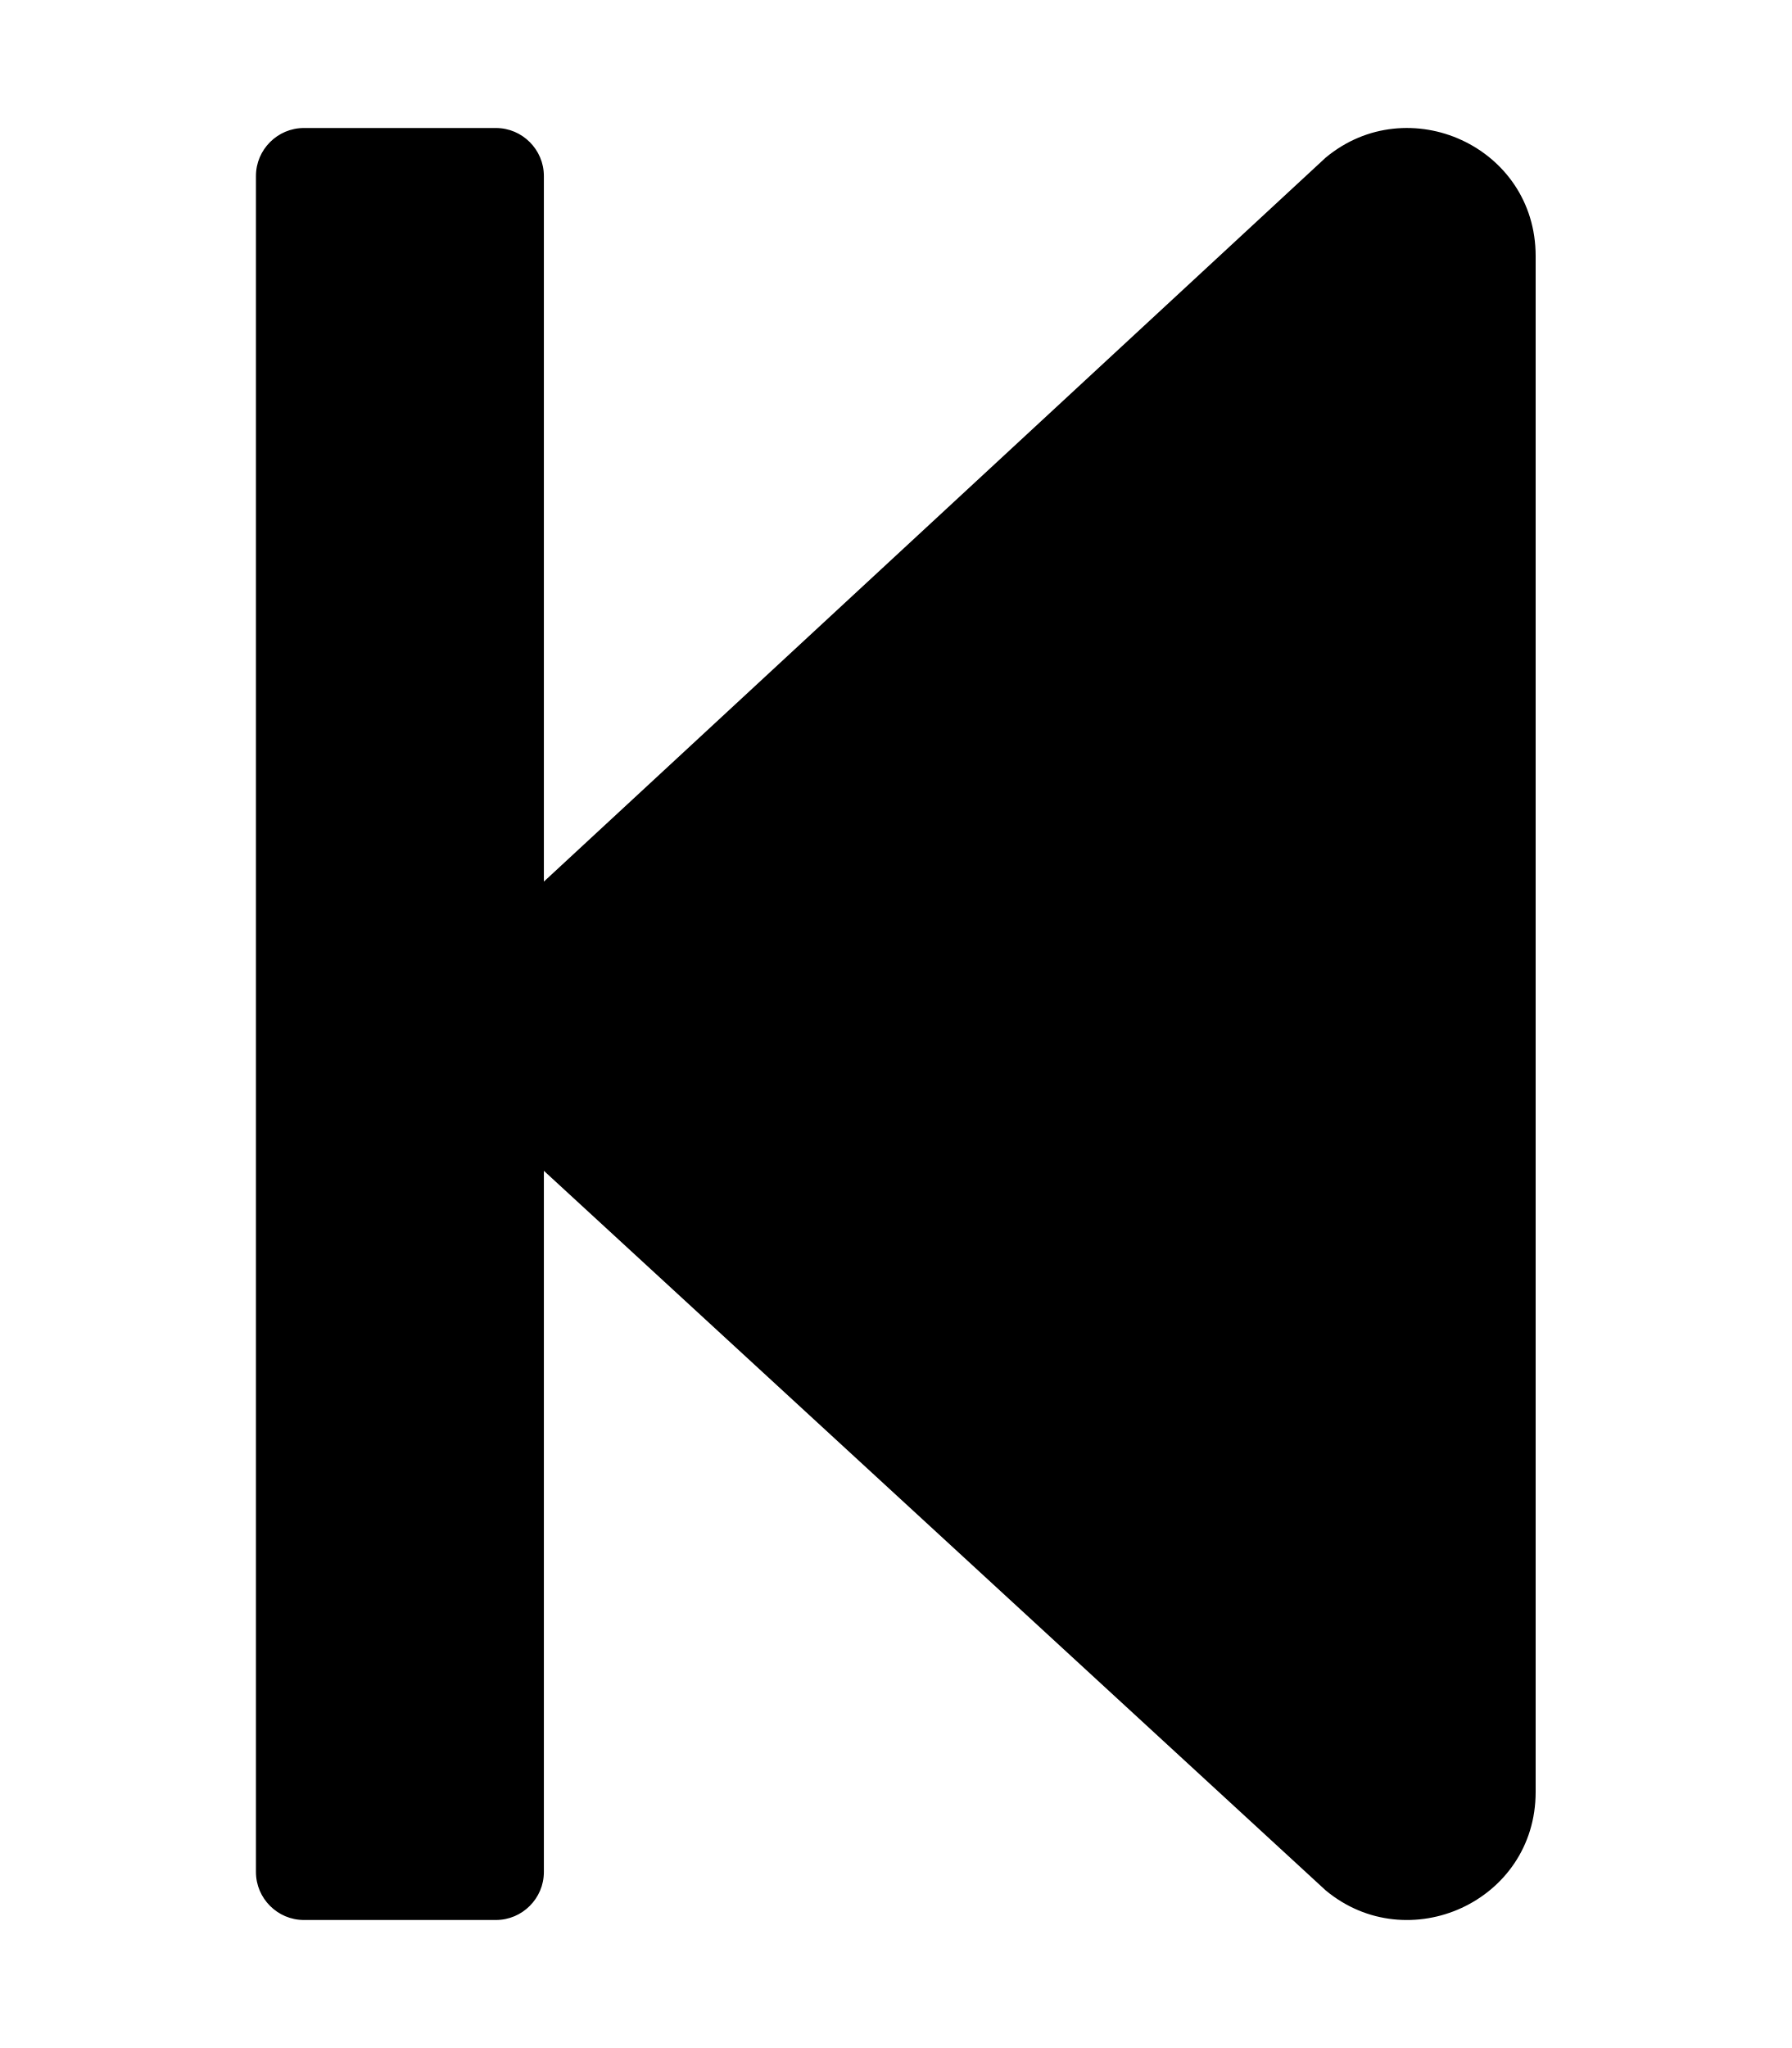
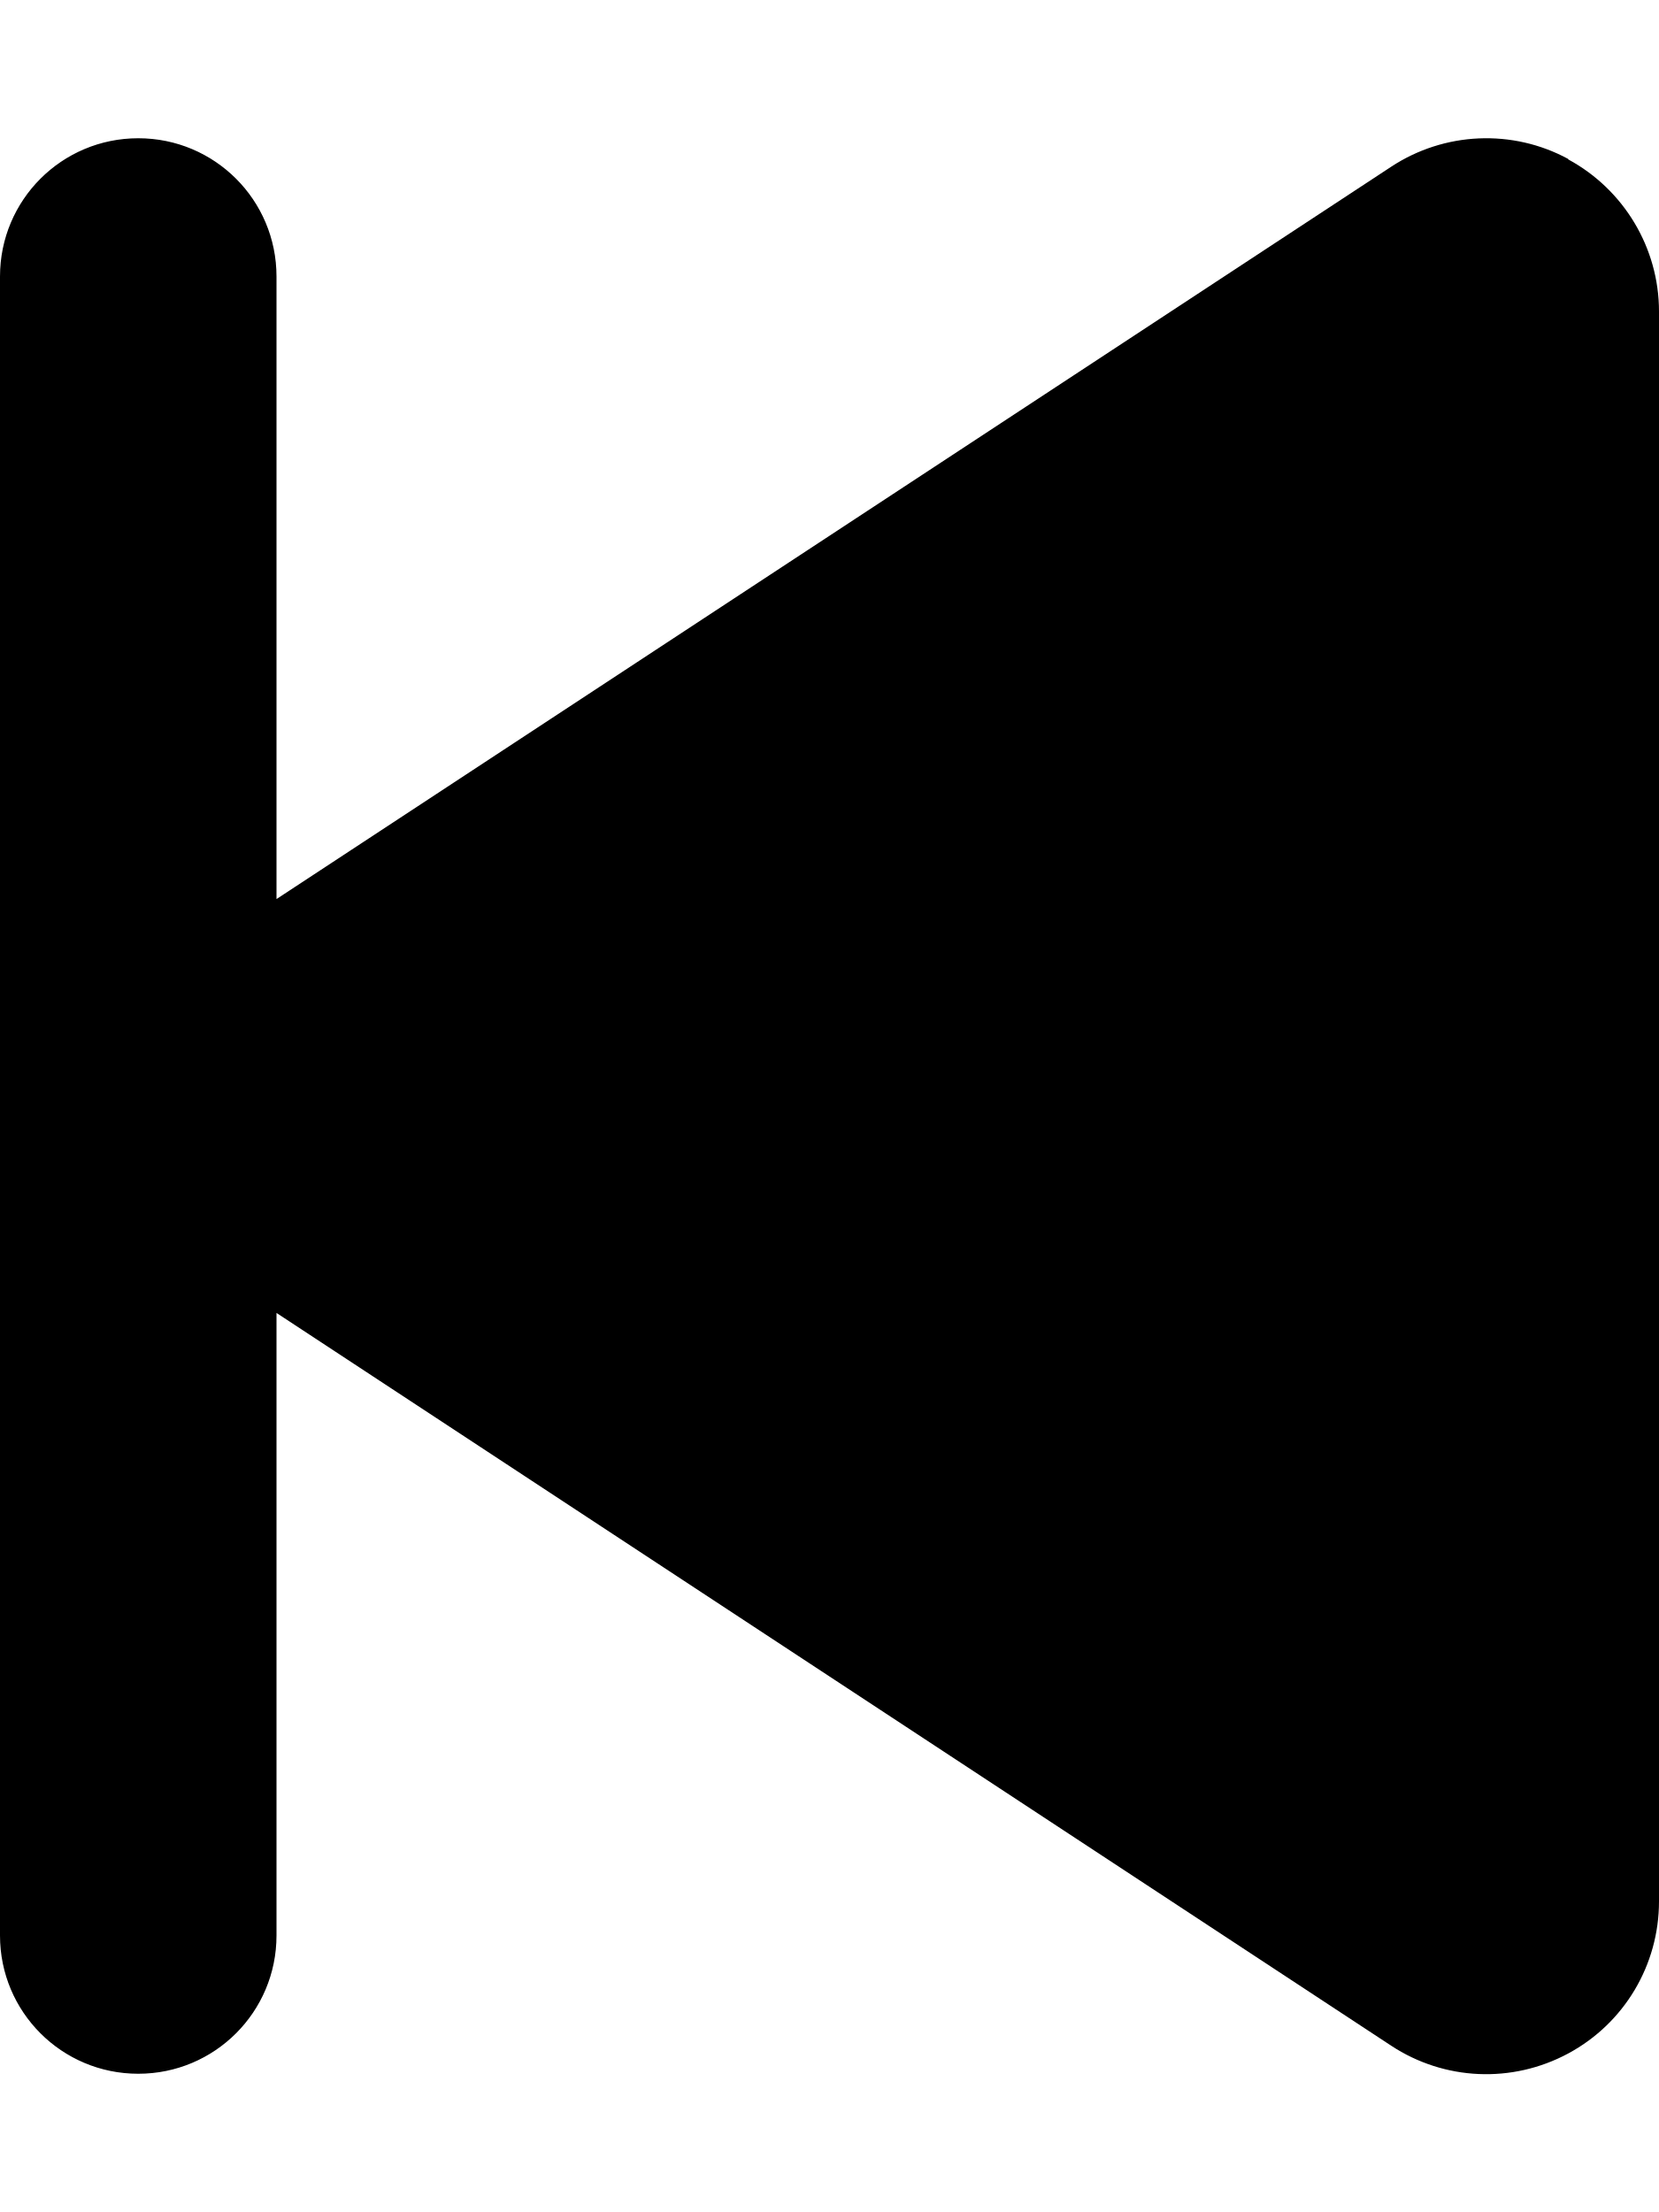
- <svg xmlns="http://www.w3.org/2000/svg" viewBox="0 0 448 512">
-   <path d="m64 468v-424c0-6.6 5.4-12 12-12h48c6.6 0 12 5.4 12 12v176.4l195.5-181c20.6-17.1 52.5-2.8 52.5 24.6v384c0 27.4-31.9 41.7-52.5 24.6l-195.5-179.9v175.3c0 6.6-5.4 12-12 12h-48c-6.6 0-12-5.4-12-12z" />
+ <svg xmlns="http://www.w3.org/2000/svg" viewBox="0 0 384 512">
+   <path fill="currentColor" d="M363 36.8c-12.9-7-28.7-6.3-41 1.8L64 208.1 64 64c0-17.7-14.3-32-32-32S0 46.3 0 64L0 448c0 17.7 14.3 32 32 32s32-14.3 32-32l0-144.1 258 169.6c12.3 8.1 28 8.8 41 1.8s21-20.5 21-35.2l0-368c0-14.7-8.1-28.2-21-35.2z" />
</svg>
